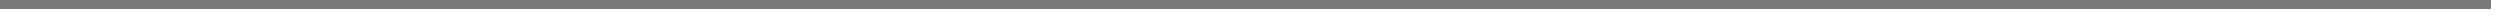
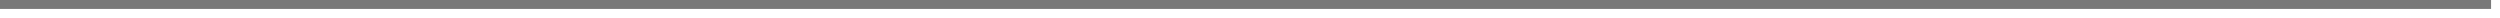
- <svg xmlns="http://www.w3.org/2000/svg" version="1.1" width="277px" height="2px">
-   <g transform="matrix(1 0 0 1 -32 -709 )">
-     <path d="M 32 709.5  L 308 709.5  " stroke-width="1" stroke="#797979" fill="none" />
+ <svg xmlns="http://www.w3.org/2000/svg" version="1.1" width="280px" height="2px">
+   <g transform="matrix(1 0 0 1 -22 -343 )">
+     <path d="M 22 343.5  L 301 343.5  " stroke-width="1" stroke="#797979" fill="none" />
  </g>
</svg>
